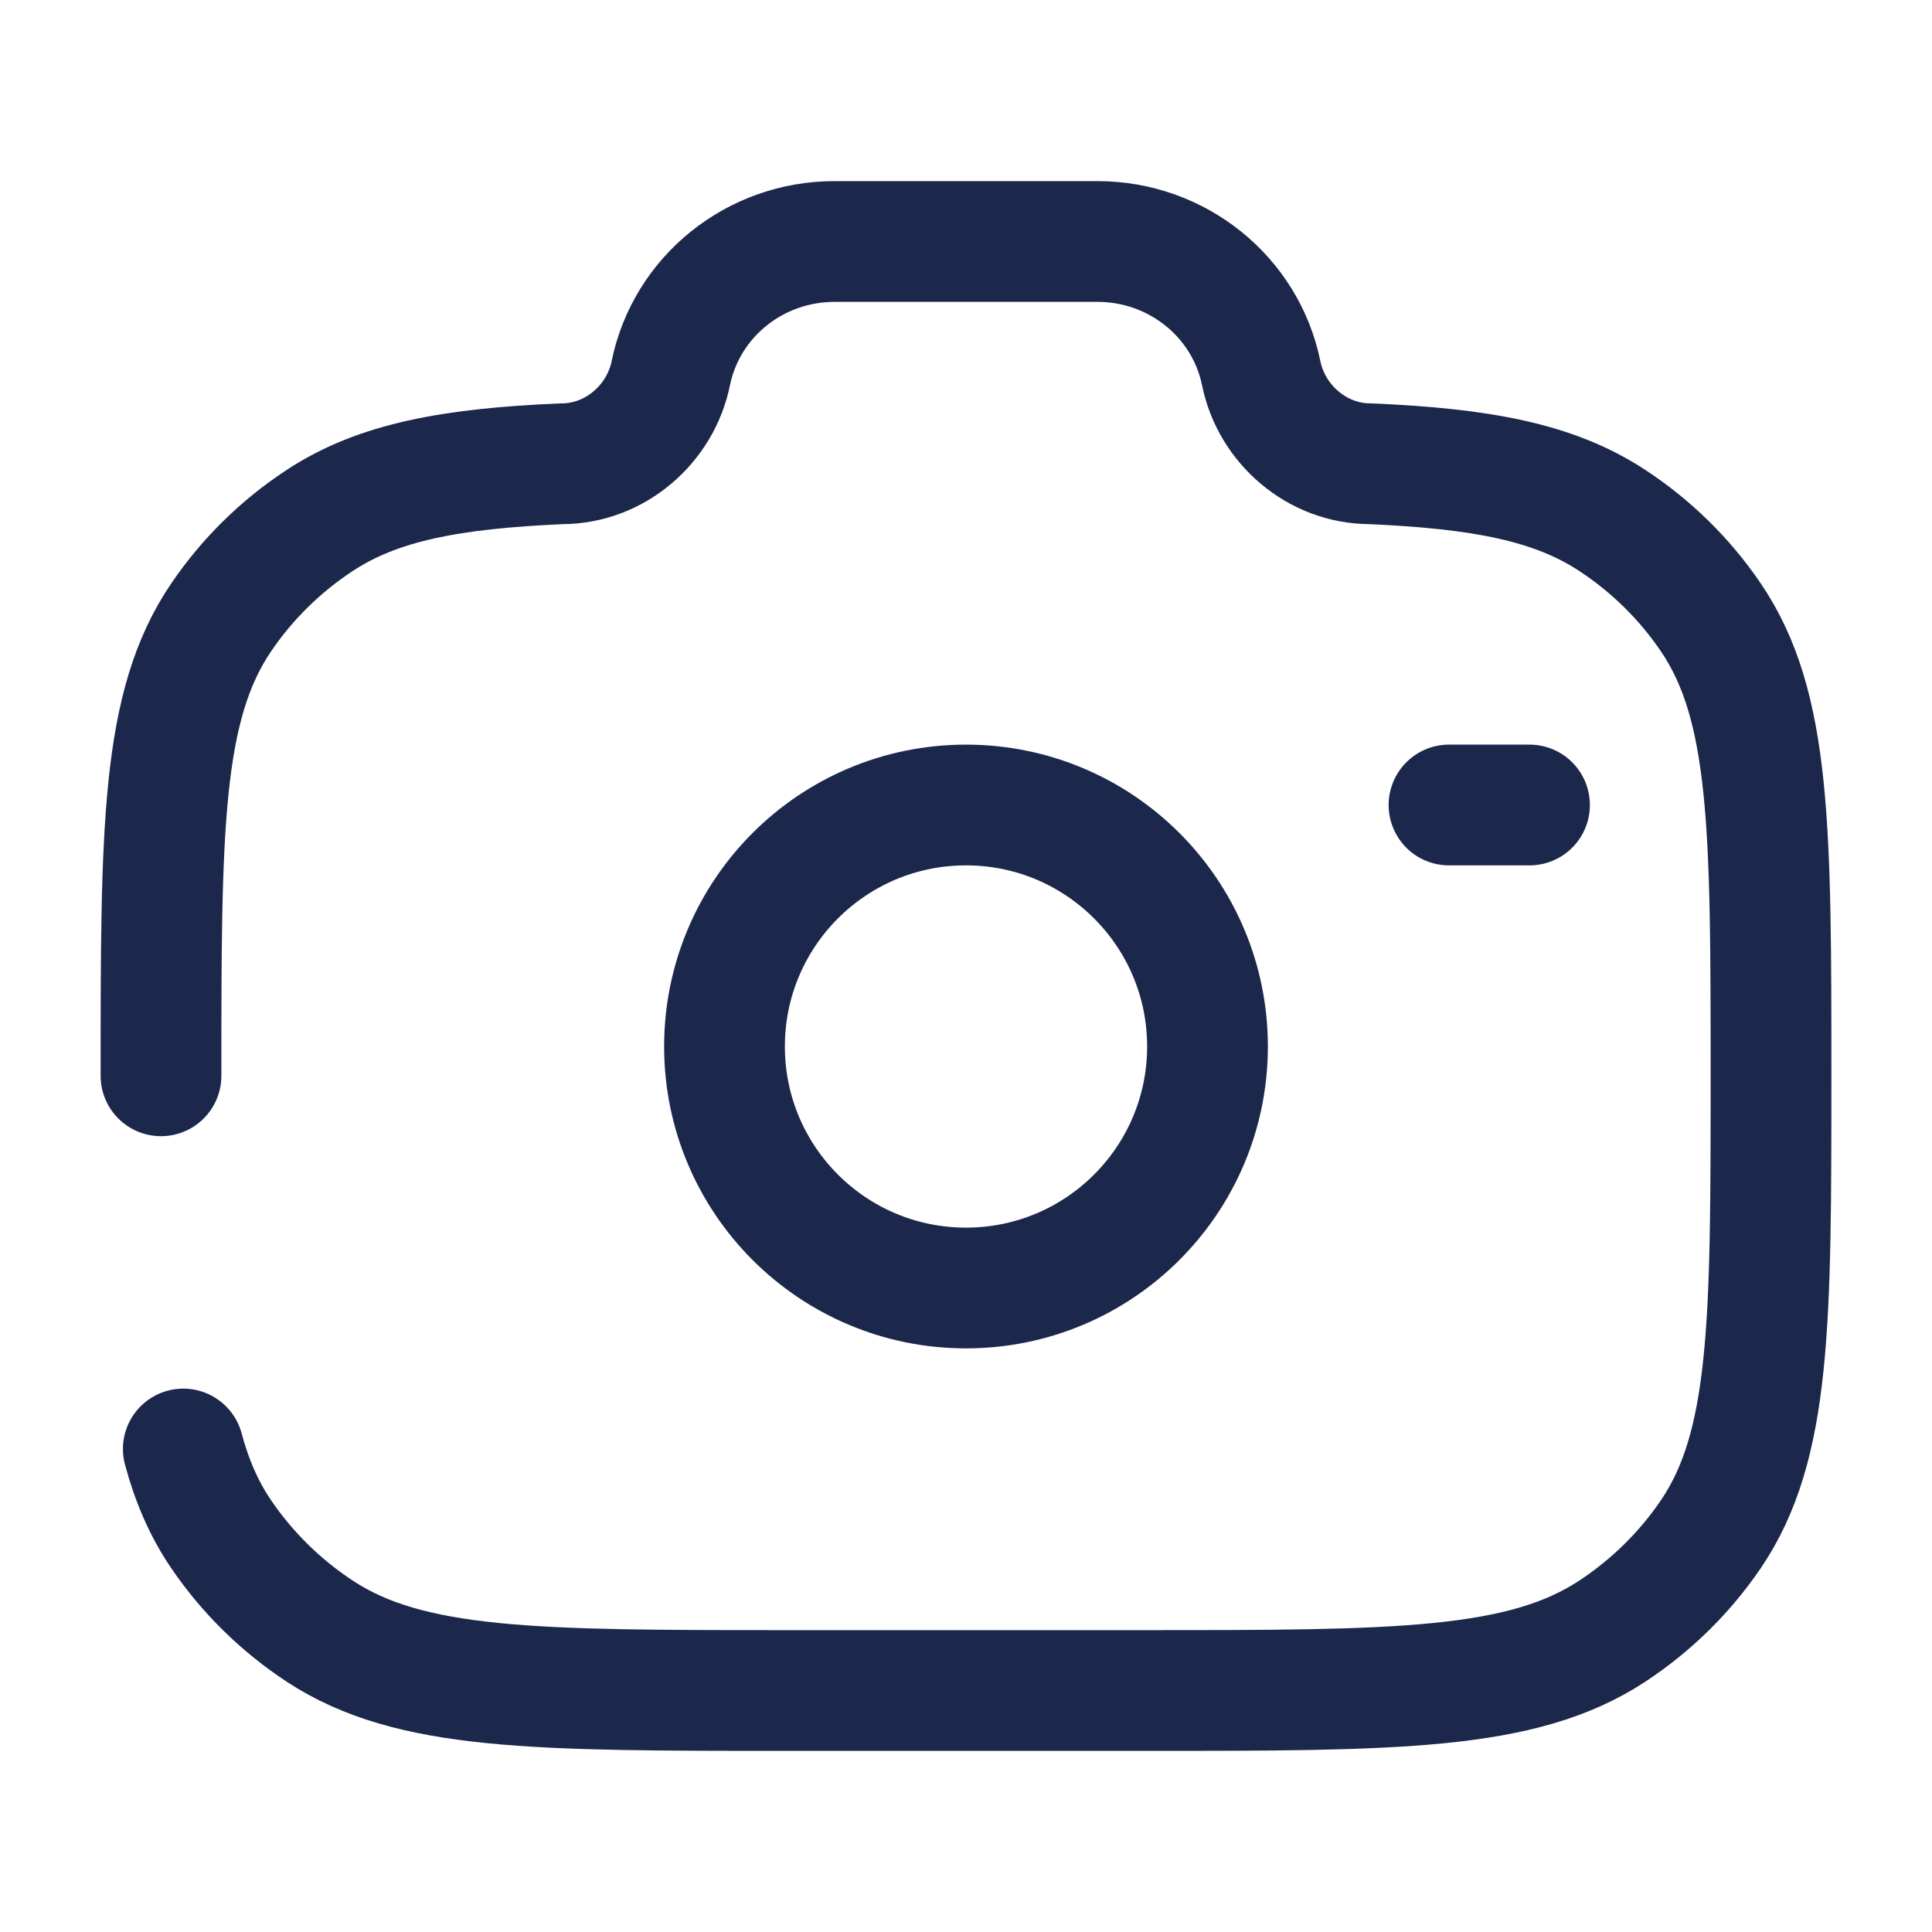
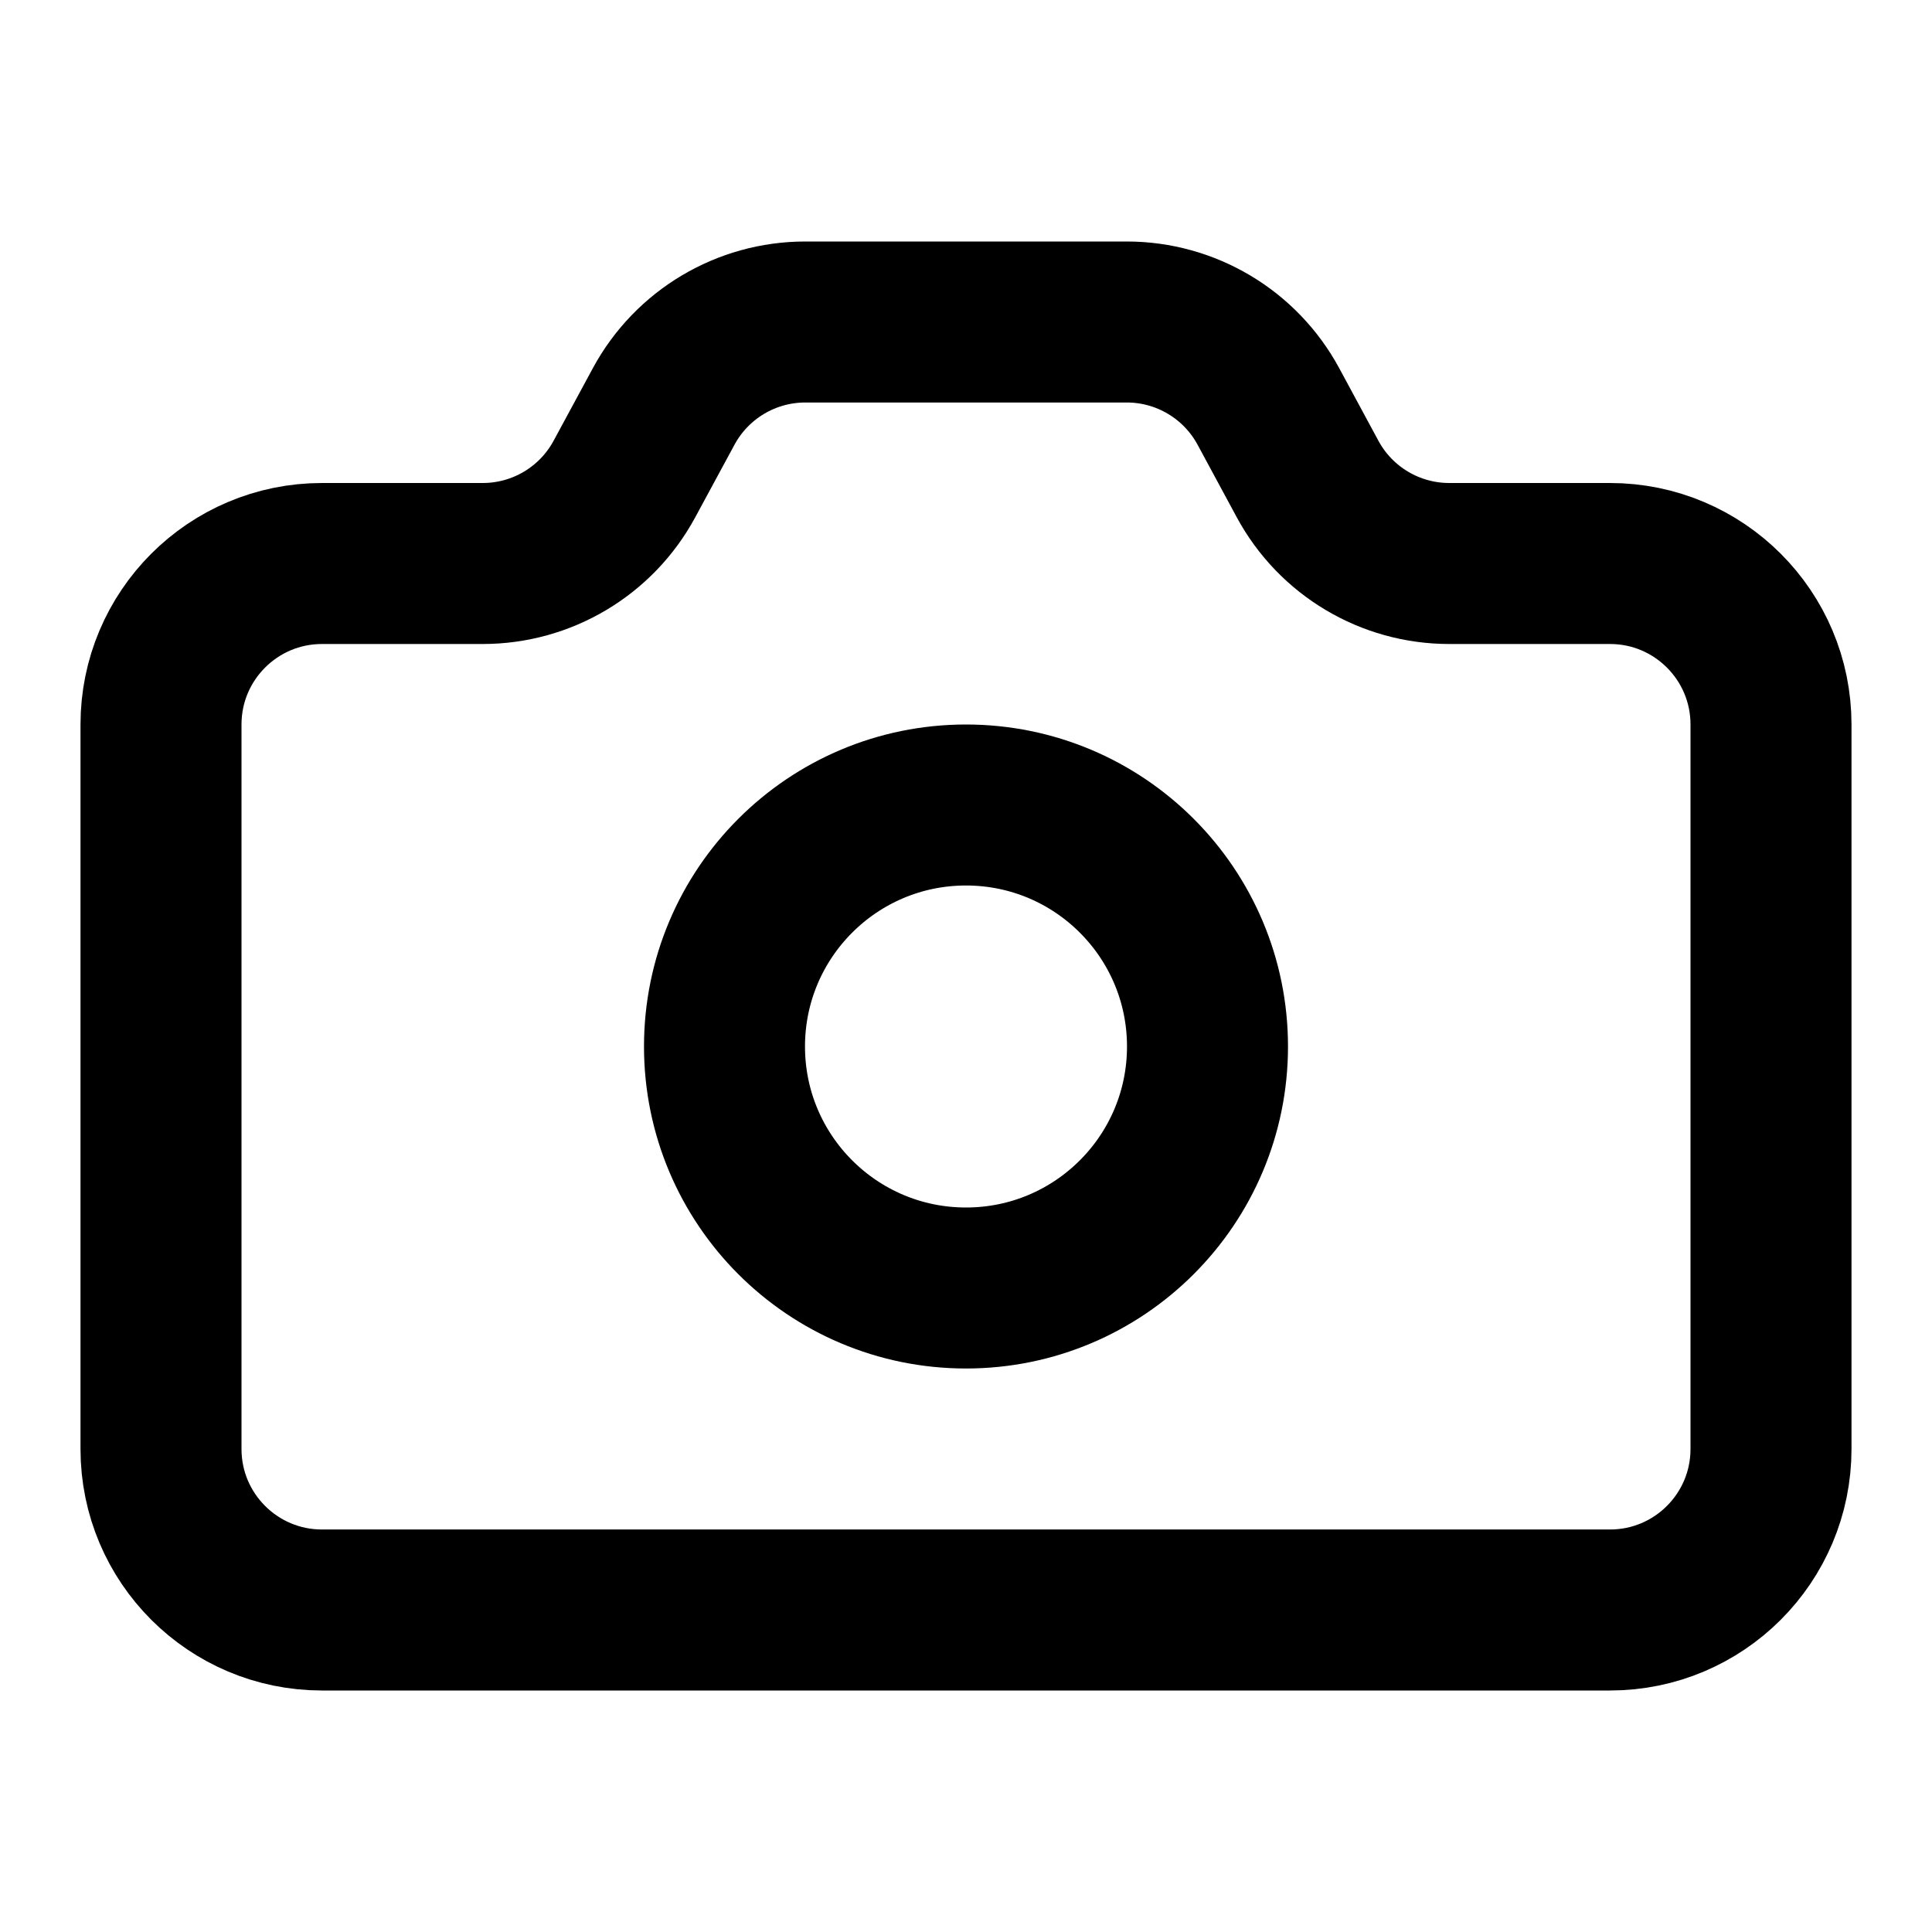
- <svg xmlns="http://www.w3.org/2000/svg" width="800px" height="800px" viewBox="0 0 24 24" fill="none">
-   <circle cx="12" cy="13" r="3" stroke="#1C274C" stroke-width="1.5" />
-   <path d="M2 13.364C2 10.299 2 8.767 2.749 7.667C3.073 7.19 3.49 6.781 3.975 6.463C4.696 5.99 5.597 5.821 6.978 5.761C7.637 5.761 8.204 5.271 8.333 4.636C8.527 3.685 9.378 3 10.366 3H13.634C14.622 3 15.473 3.685 15.667 4.636C15.796 5.271 16.363 5.761 17.022 5.761C18.403 5.821 19.304 5.99 20.025 6.463C20.51 6.781 20.927 7.19 21.251 7.667C22 8.767 22 10.299 22 13.364C22 16.428 22 17.96 21.251 19.061C20.927 19.537 20.51 19.946 20.025 20.265C18.904 21 17.343 21 14.222 21H9.778C6.657 21 5.096 21 3.975 20.265C3.49 19.946 3.073 19.537 2.749 19.061C2.537 18.75 2.386 18.404 2.277 18" stroke="#1C274C" stroke-width="1.5" stroke-linecap="round" />
-   <path d="M19 10H18" stroke="#1C274C" stroke-width="1.5" stroke-linecap="round" />
+ <svg xmlns="http://www.w3.org/2000/svg" viewBox="0 0 24 24" width="24" height="24" fill="none" stroke="#000000" stroke-width="2" stroke-linecap="round" stroke-linejoin="round" style="opacity:1;">
+   <path d="M13.997 4a2 2 0 0 1 1.76 1.05l.486.9A2 2 0 0 0 18.003 7H20a2 2 0 0 1 2 2v9a2 2 0 0 1-2 2H4a2 2 0 0 1-2-2V9a2 2 0 0 1 2-2h1.997a2 2 0 0 0 1.759-1.048l.489-.904A2 2 0 0 1 10.004 4z" />
+   <circle cx="12" cy="13" r="3" />
</svg>
